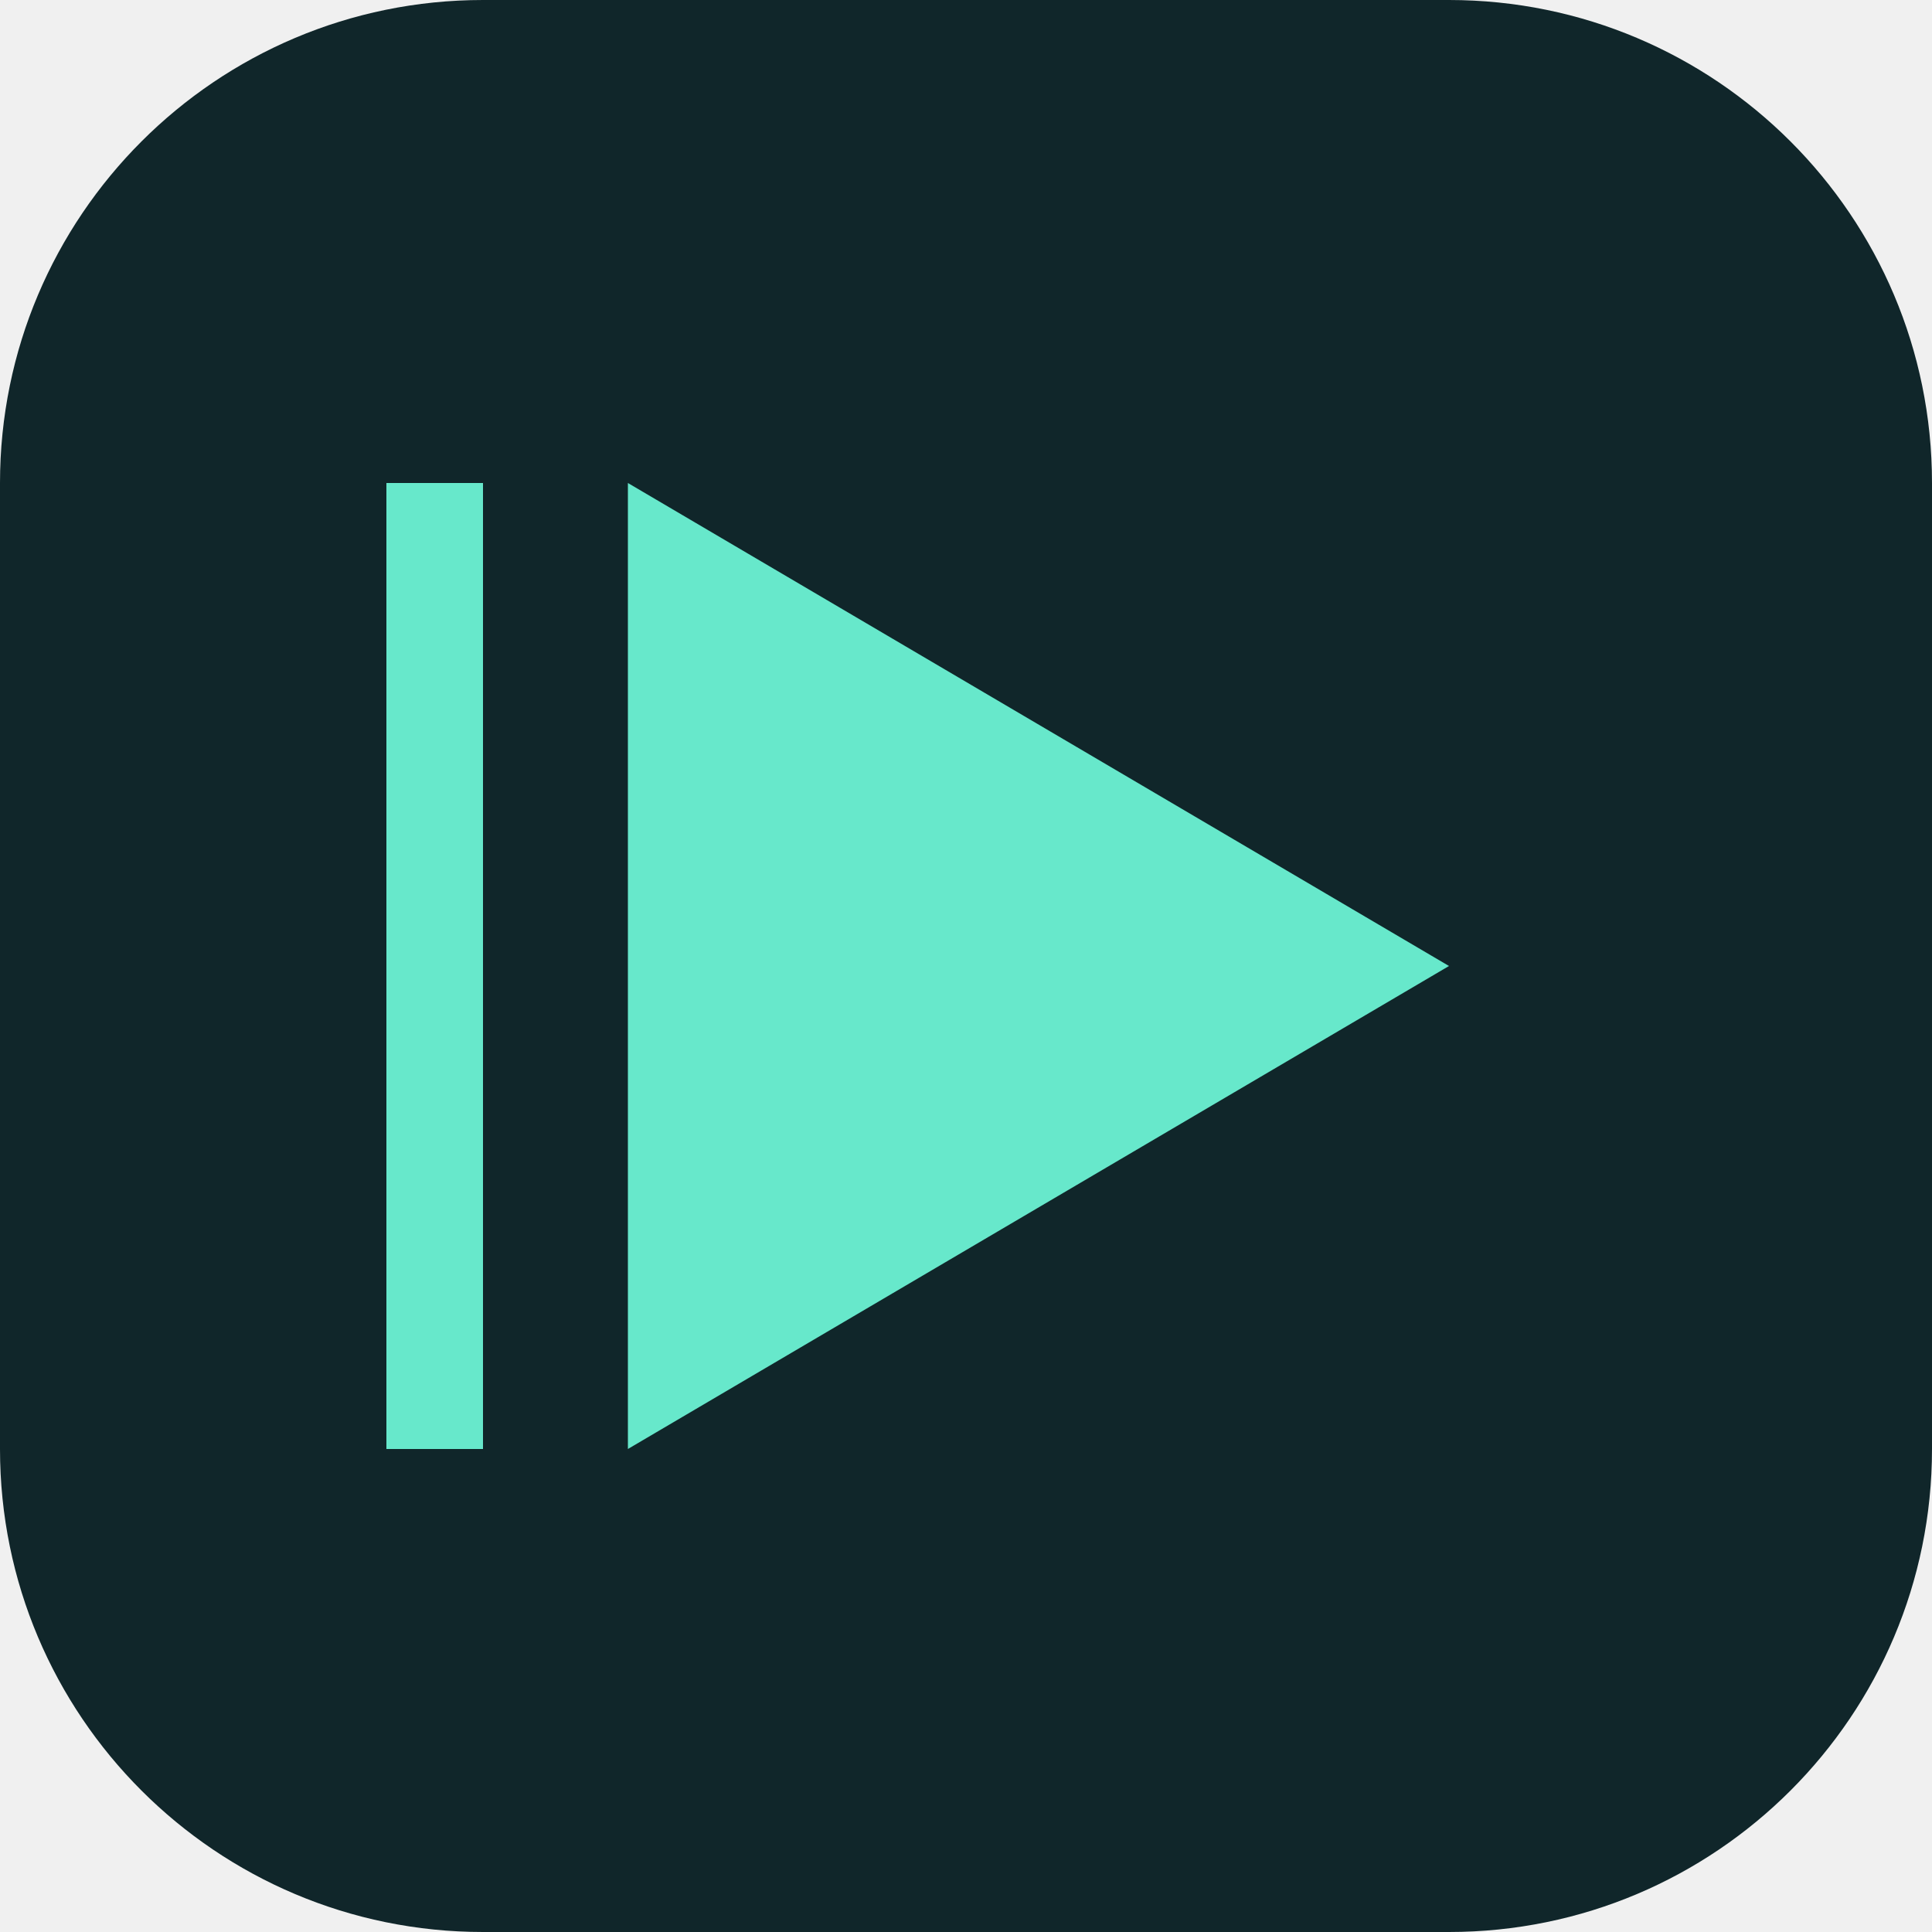
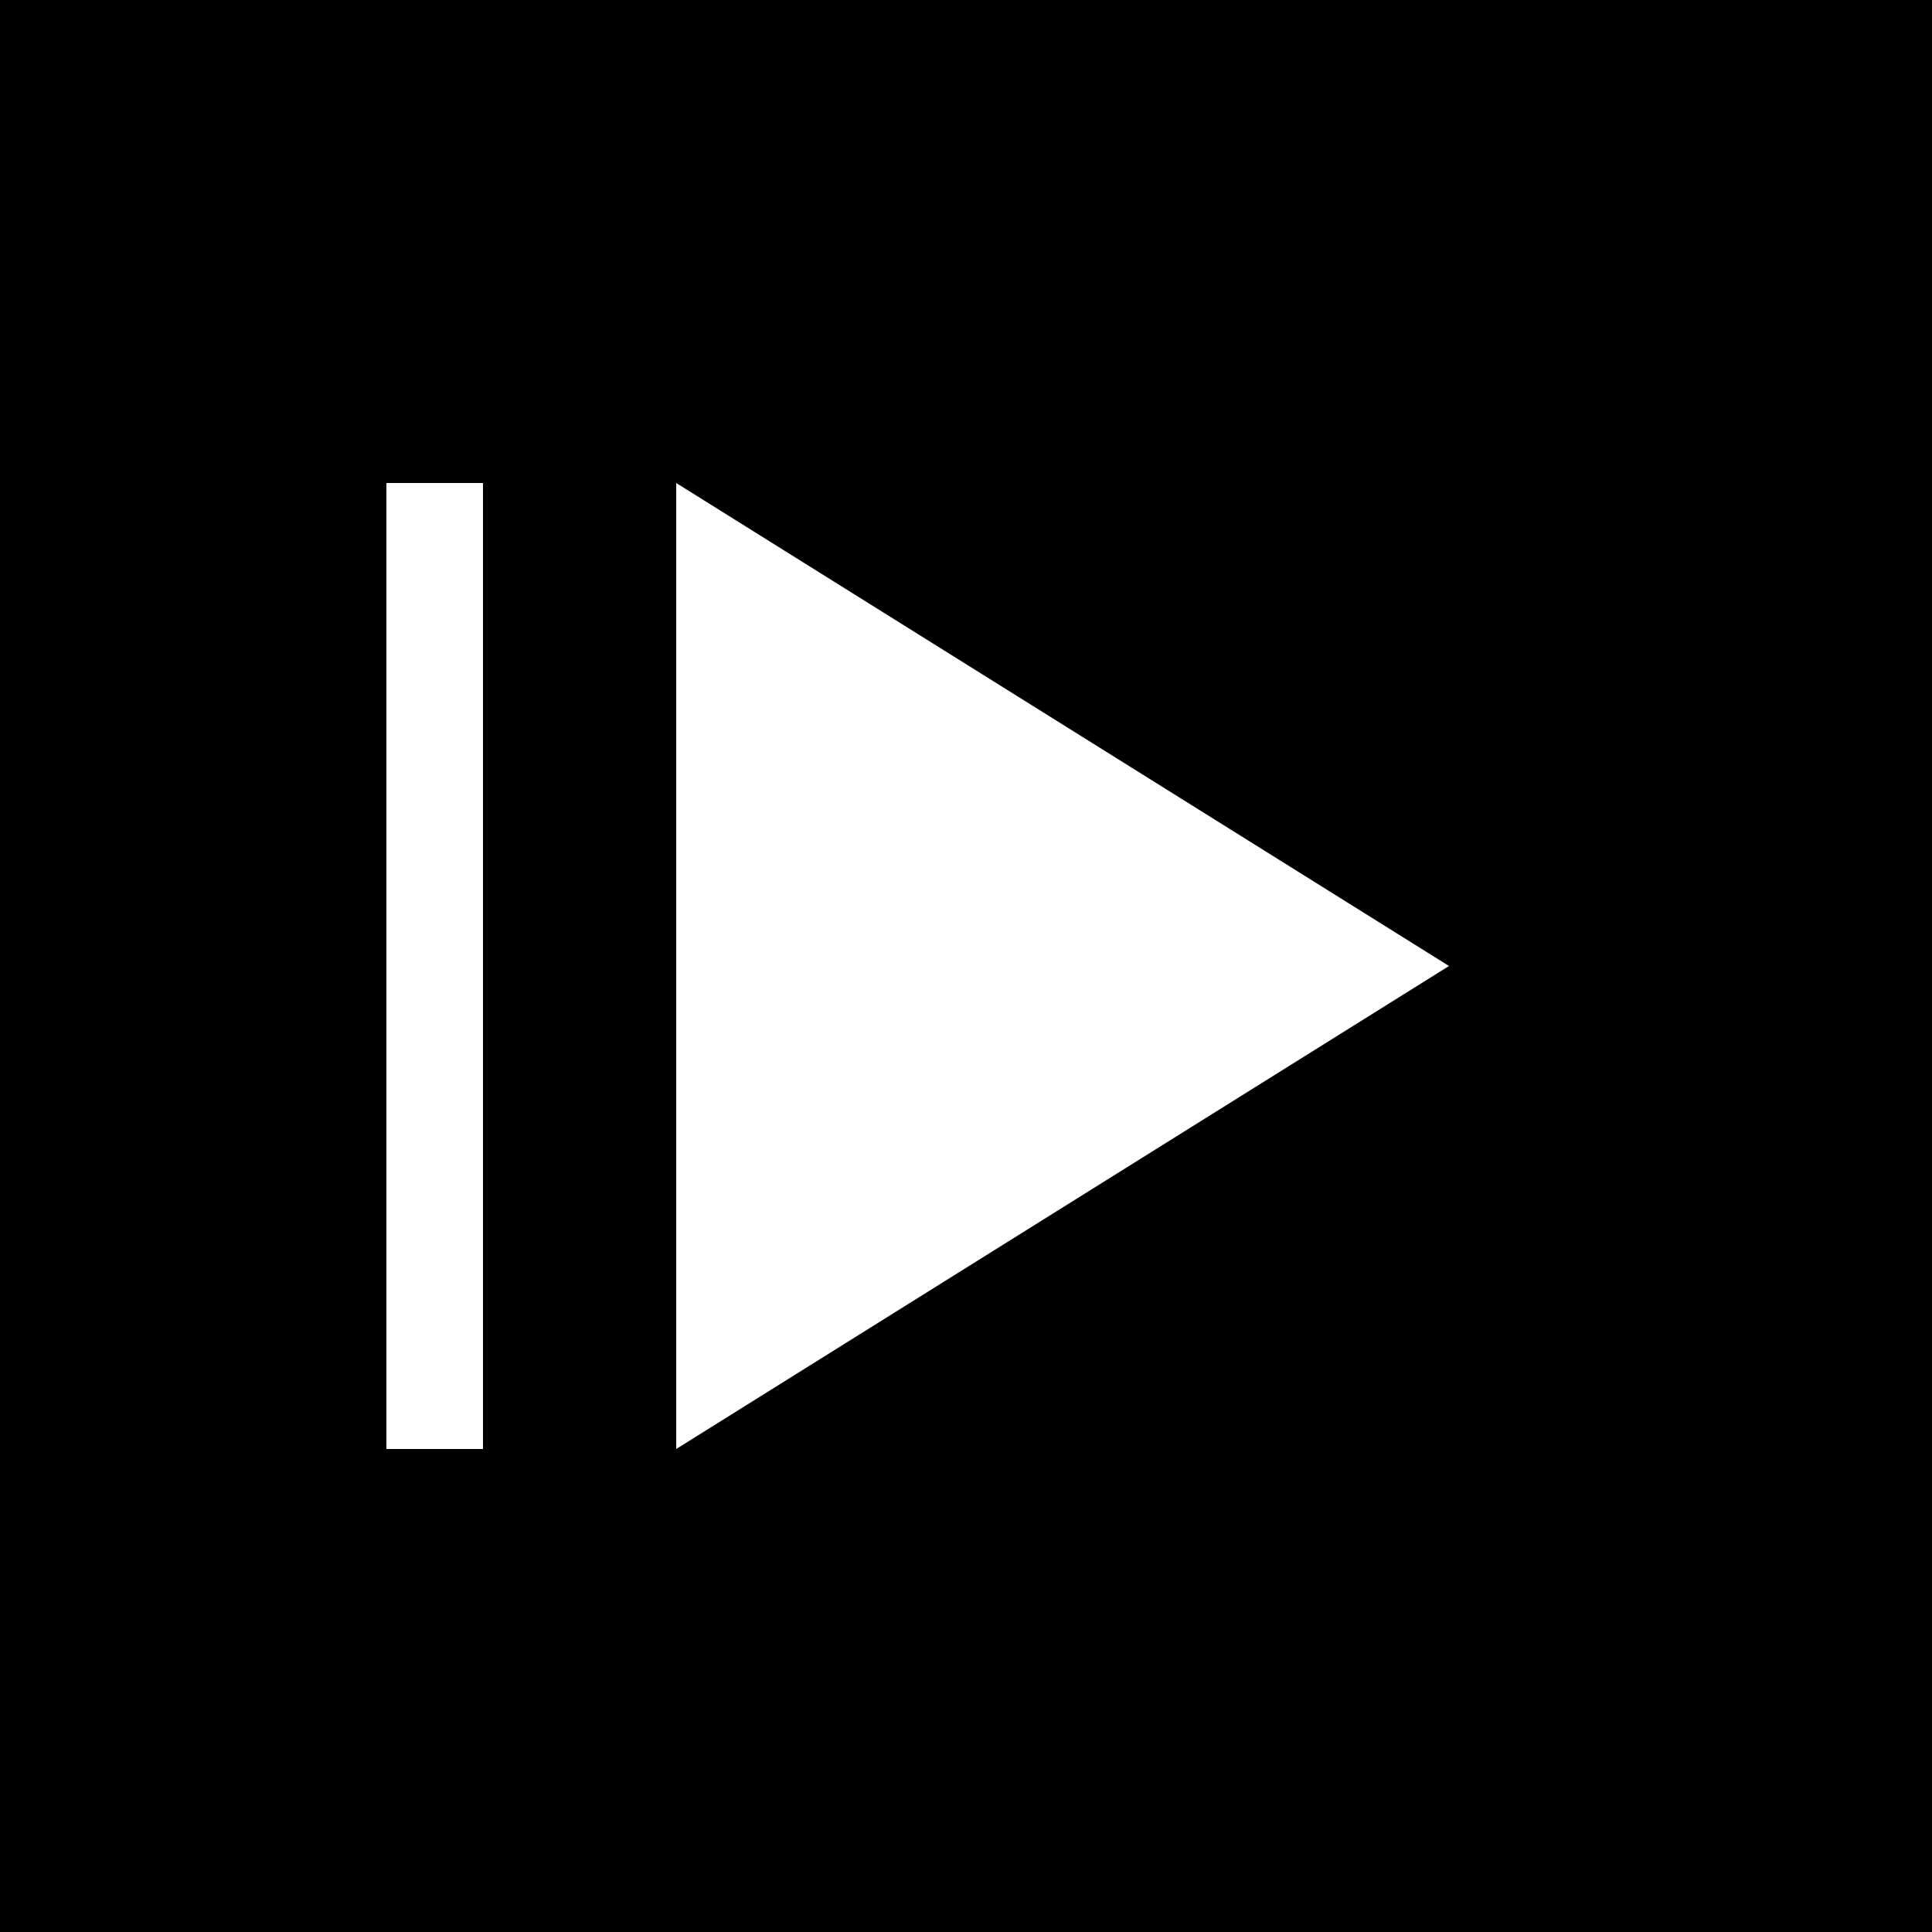
<svg xmlns="http://www.w3.org/2000/svg" viewBox="0 0 40 40">
-   <rect width="40" height="40" rx="10" fill="#10262a" />
-   <path d="M13 10v20l17-10z" fill="#67e8cb" />
-   <path d="M9 10v20" stroke="#67e8cb" stroke-width="2" />
+   <rect width="40" height="40" fill="#000000" />
+   <path d="M14 10v20l16-10z" fill="#ffffff" />
+   <path d="M9 10v20" stroke="#ffffff" stroke-width="2" />
</svg>
